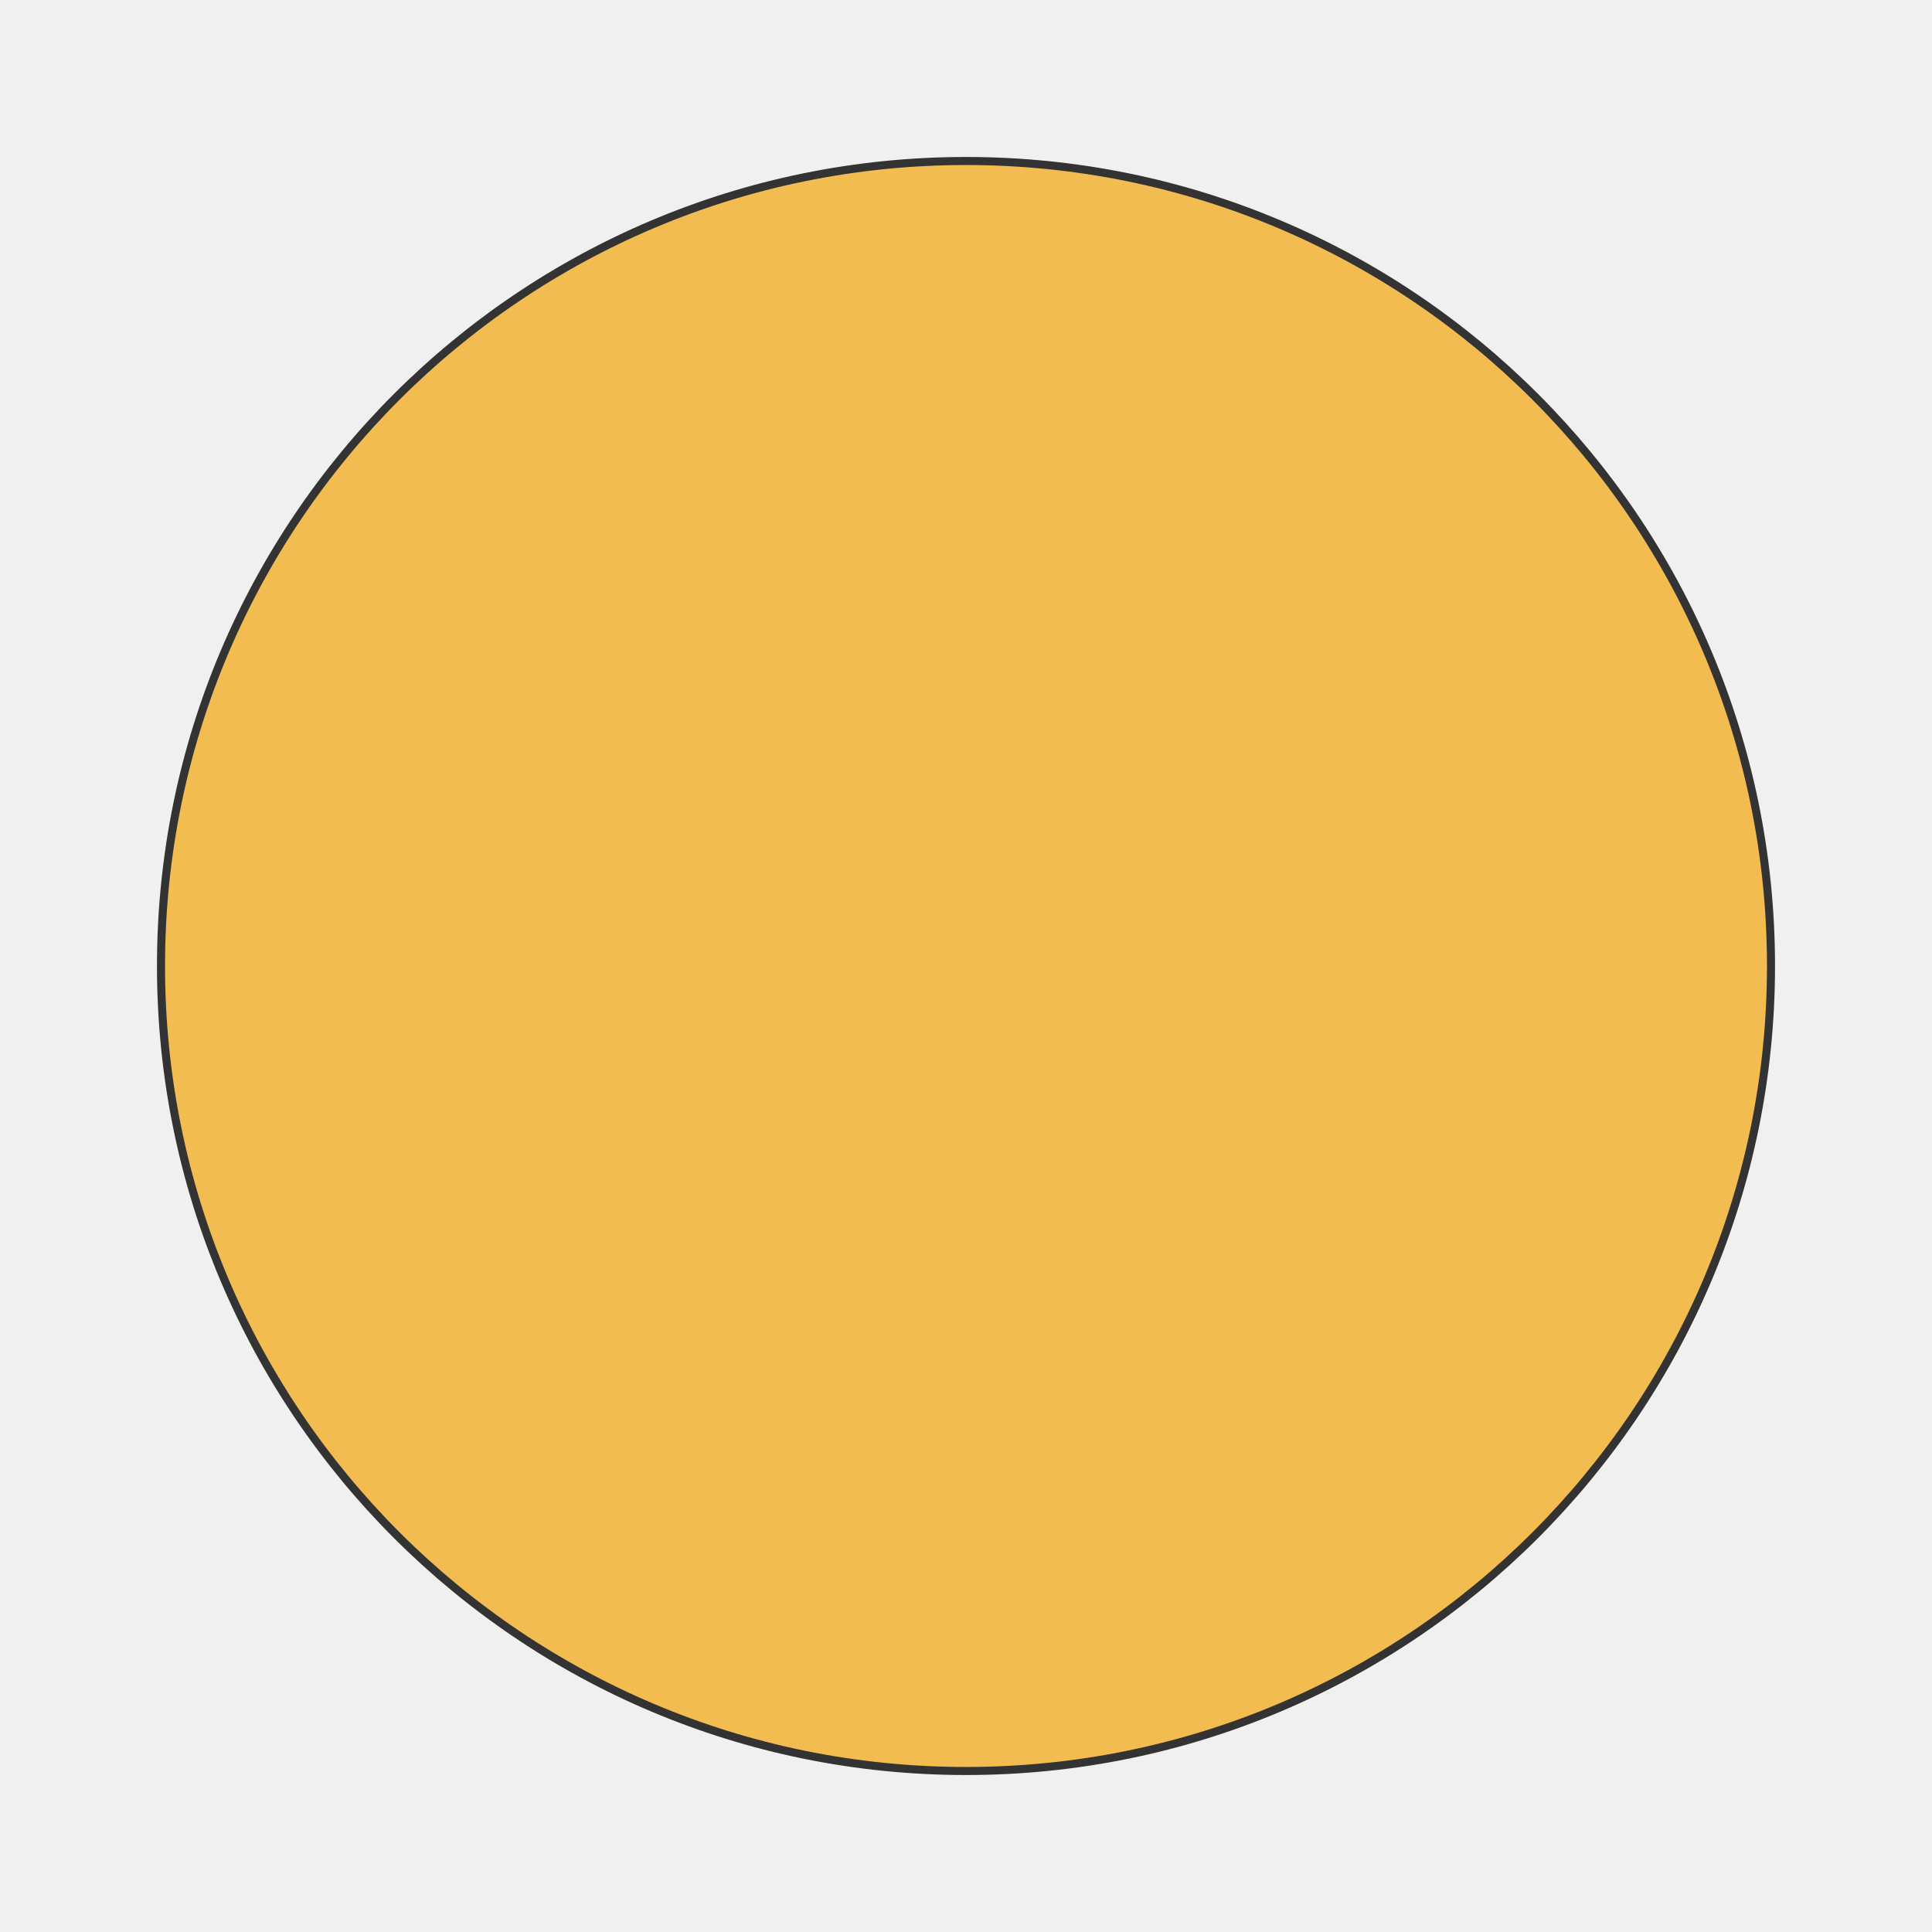
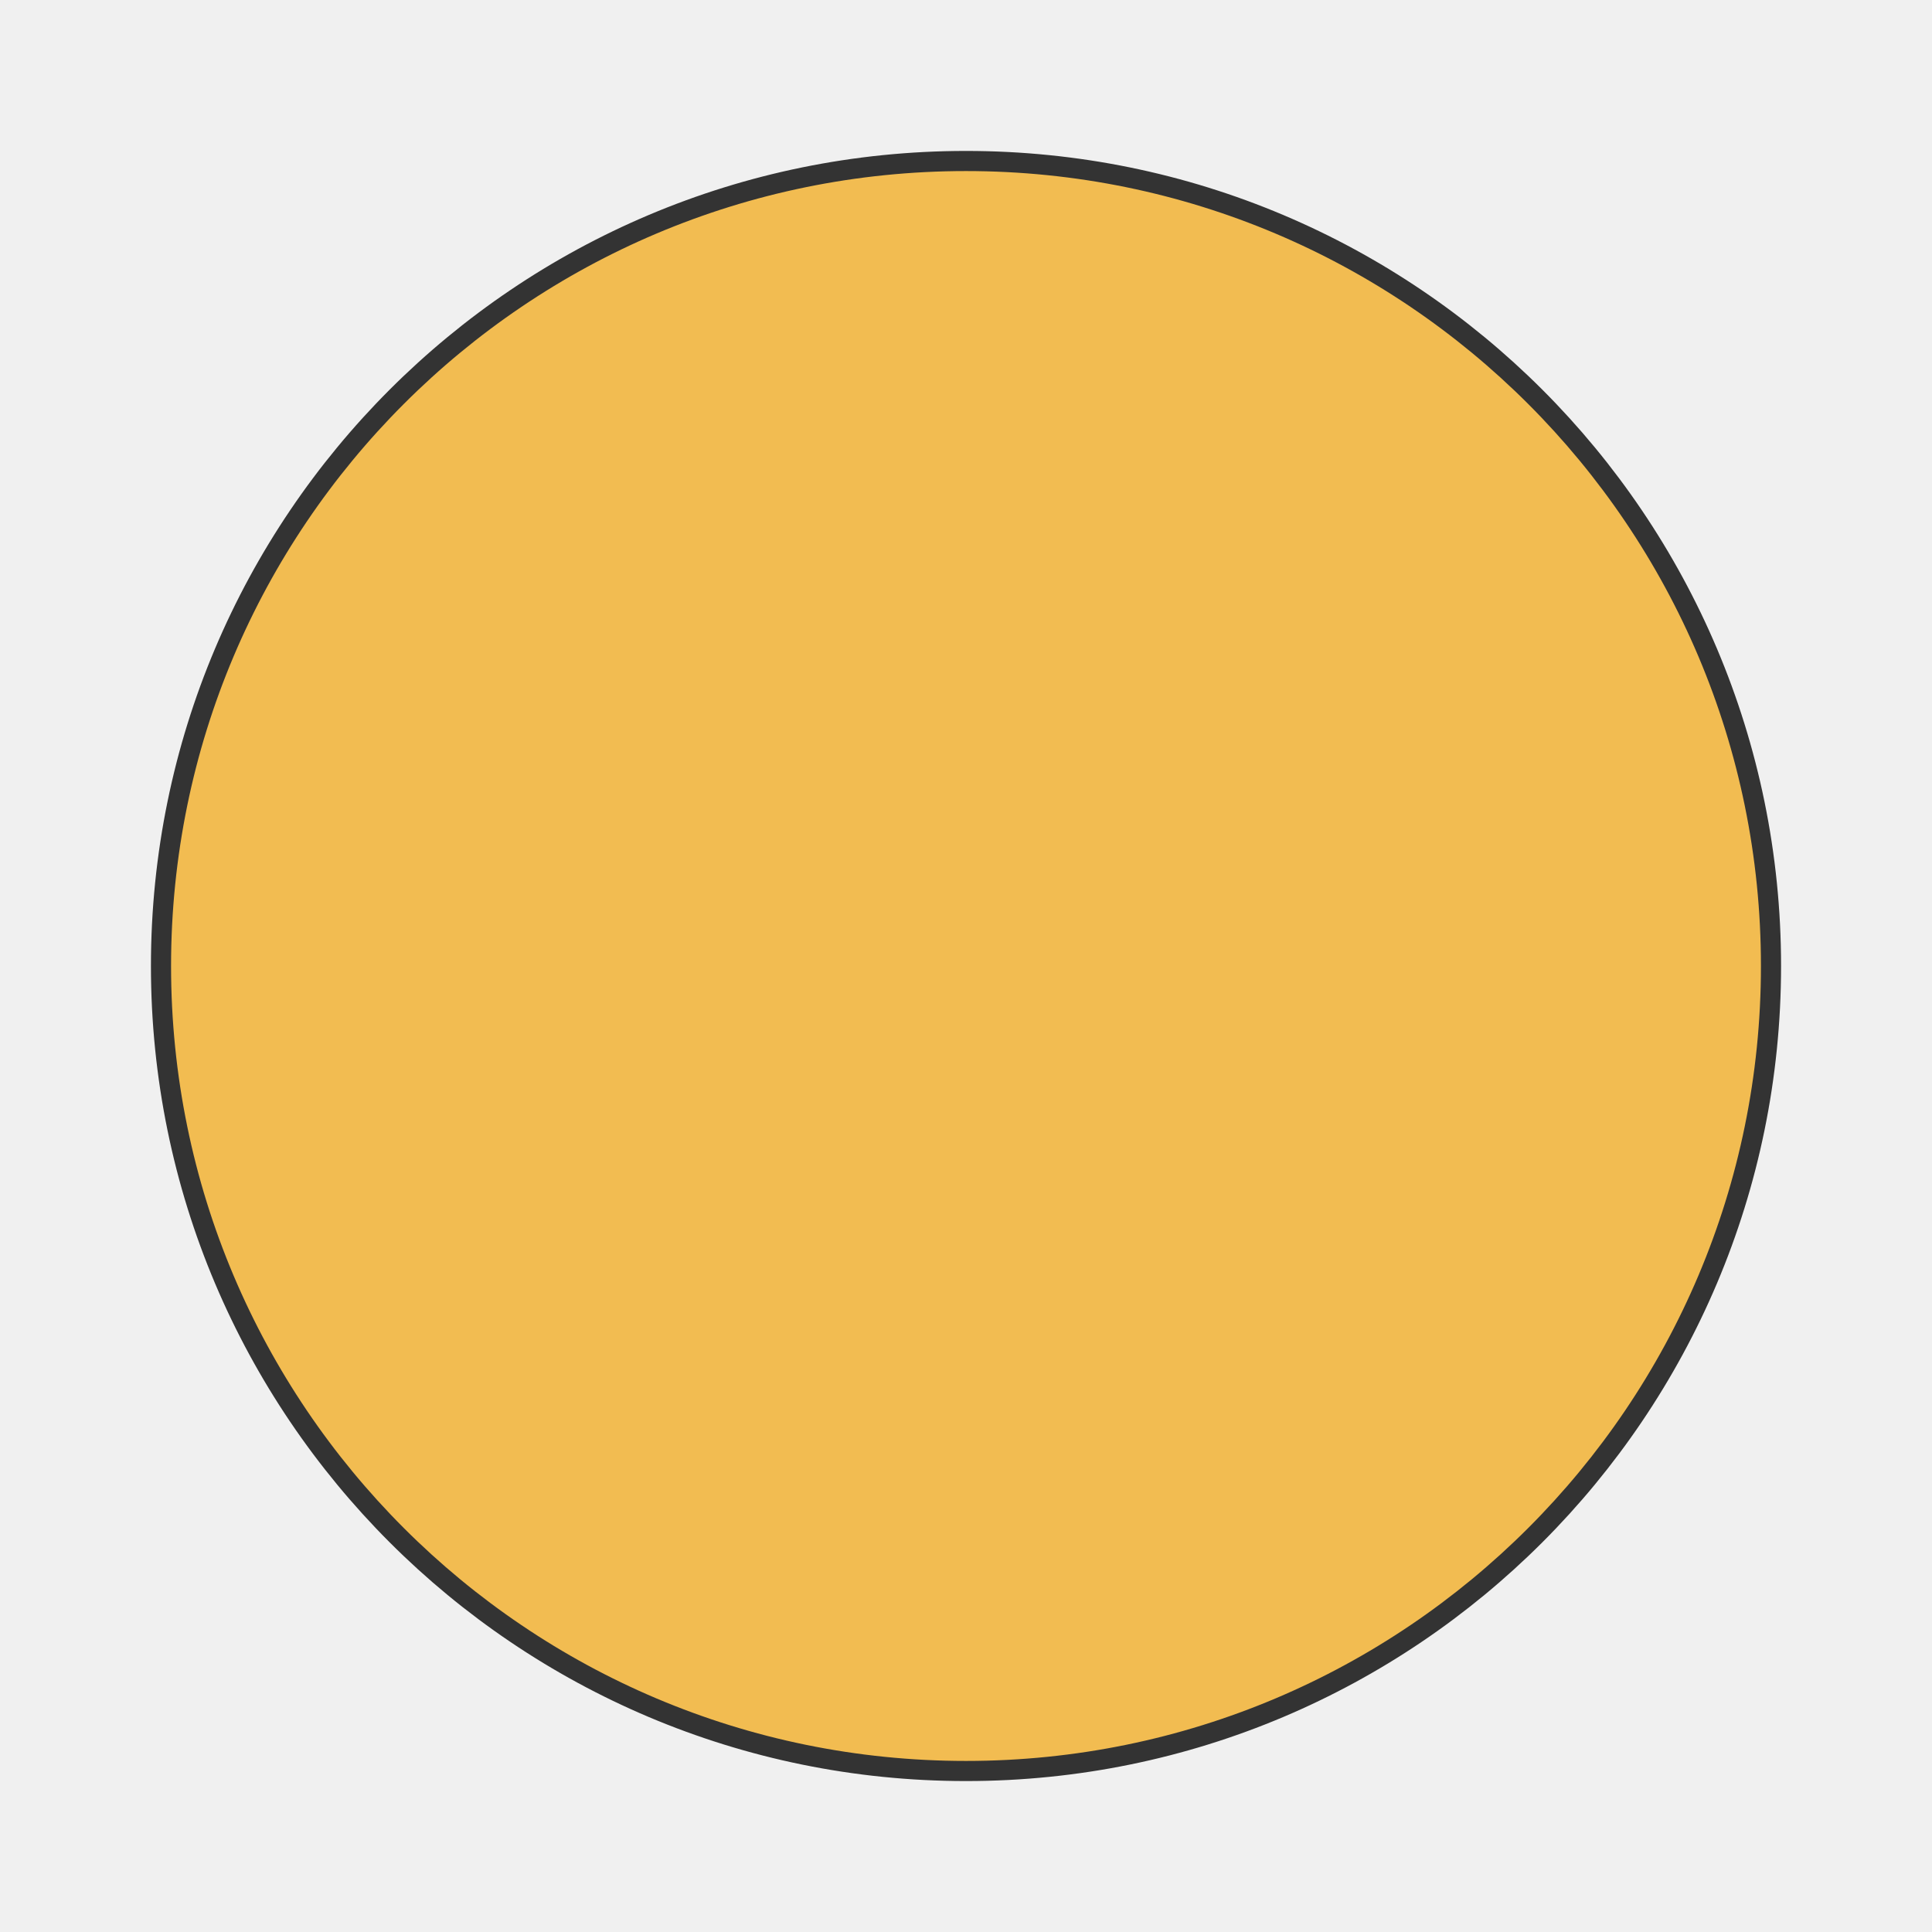
- <svg xmlns="http://www.w3.org/2000/svg" preserveAspectRatio="xMidYMin slice" viewBox="0 0 120 120">
-   <g transform="translate(10 10)">
+ <svg xmlns="http://www.w3.org/2000/svg" preserveAspectRatio="xMidYMin slice" viewBox="0 0 48 48">
+   <g transform="translate(4 4)">
    <defs>
      <mask id="a">
-         <path clip-rule="evenodd" d="M50 0c27.614 0 50 22.386 50 50s-22.386 50-50 50S0 77.614 0 50 22.386 0 50 0z" fill-rule="evenodd" fill="#fff" />
+         <path clip-rule="evenodd" d="M20 0c11.046 0 20 8.954 20 20s-8.954 20-20 20S0 31.046 0 20 8.954 0 20 0z" fill-rule="evenodd" fill="#fff" />
      </mask>
    </defs>
    <g mask="url(#a)">
-       <path d="M50 0c27.614 0 50 22.386 50 50s-22.386 50-50 50S0 77.614 0 50 22.386 0 50 0z" fill-rule="evenodd" fill="#f0f0f0" />
+       <path d="M20 0c11.046 0 20 8.954 20 20s-8.954 20-20 20S0 31.046 0 20 8.954 0 20 0z" fill-rule="evenodd" fill="#f0f0f0" />
      <path fill="#f2bc51" style="cursor:pointer" d="M-1000-1000h2000v2000h-2000z" />
    </g>
-     <path d="M50 0c27.614 0 50 22.386 50 50s-22.386 50-50 50S0 77.614 0 50 22.386 0 50 0z" fill="none" stroke-linecap="round" stroke-linejoin="round" stroke-width=".5" stroke="#333" />
+     <path d="M20 0c11.046 0 20 8.954 20 20s-8.954 20-20 20S0 31.046 0 20 8.954 0 20 0z" fill="none" stroke-linecap="round" stroke-linejoin="round" stroke-width=".5" stroke="#333" />
  </g>
</svg>
